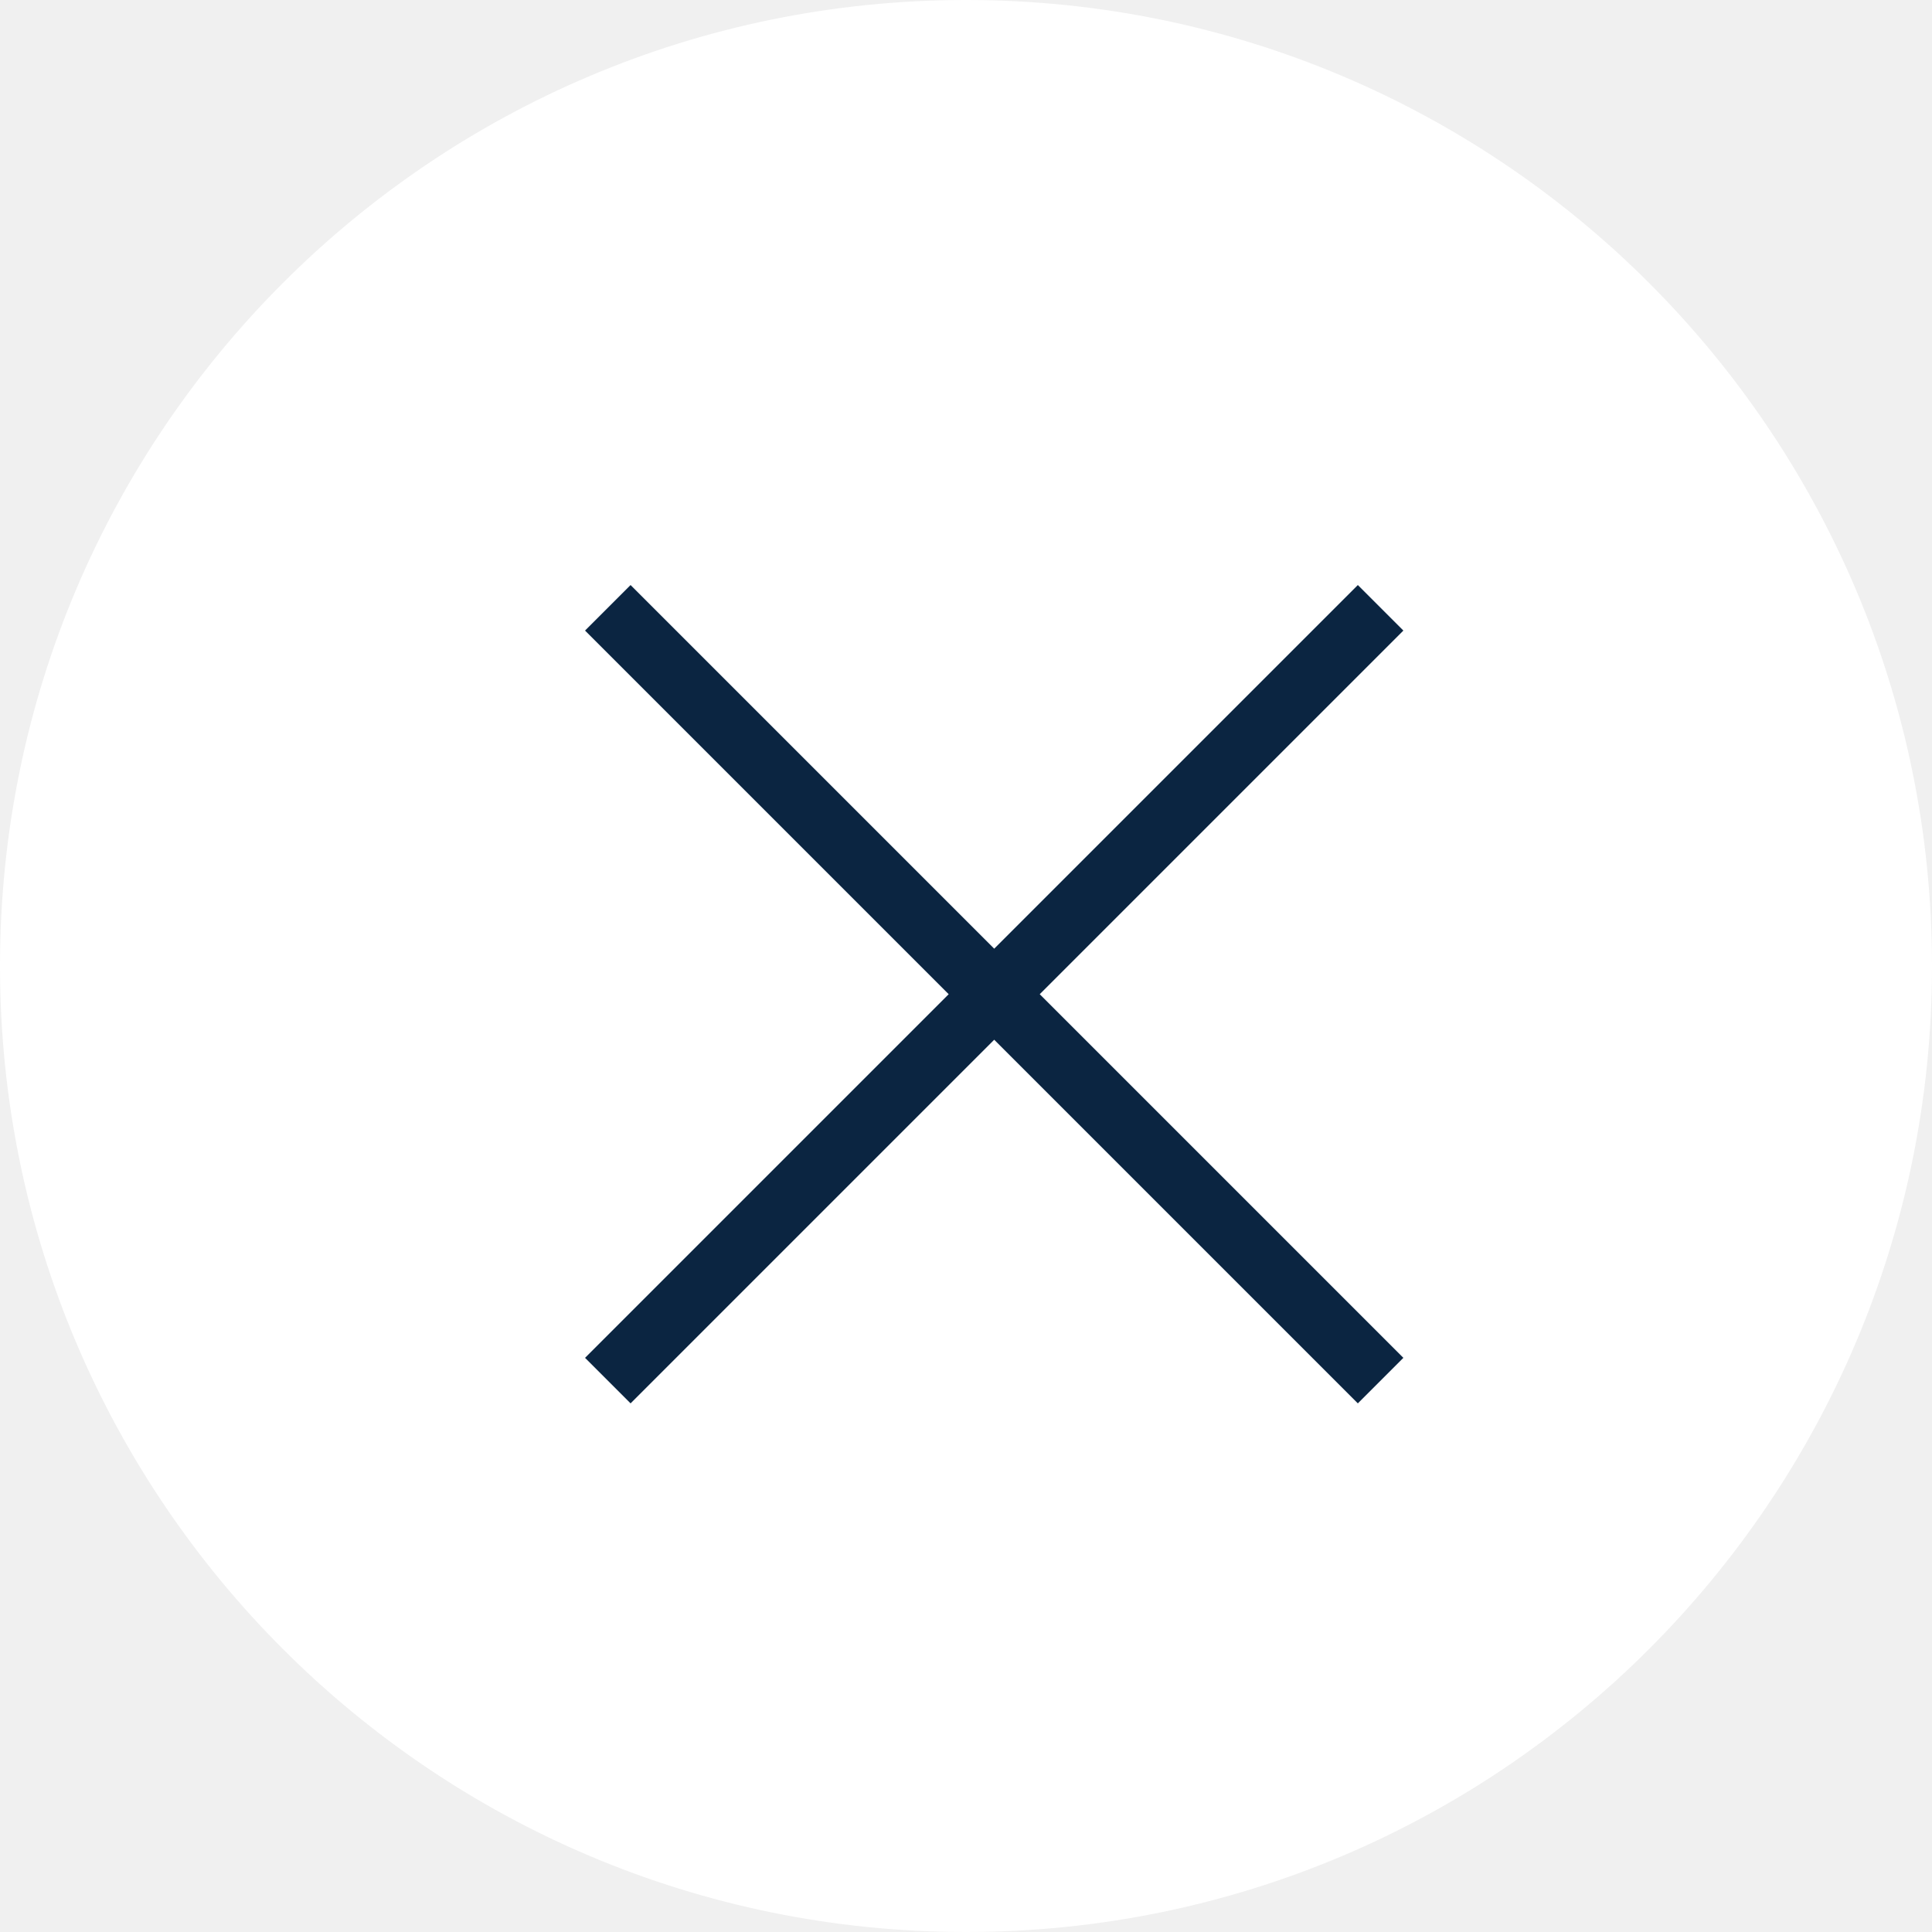
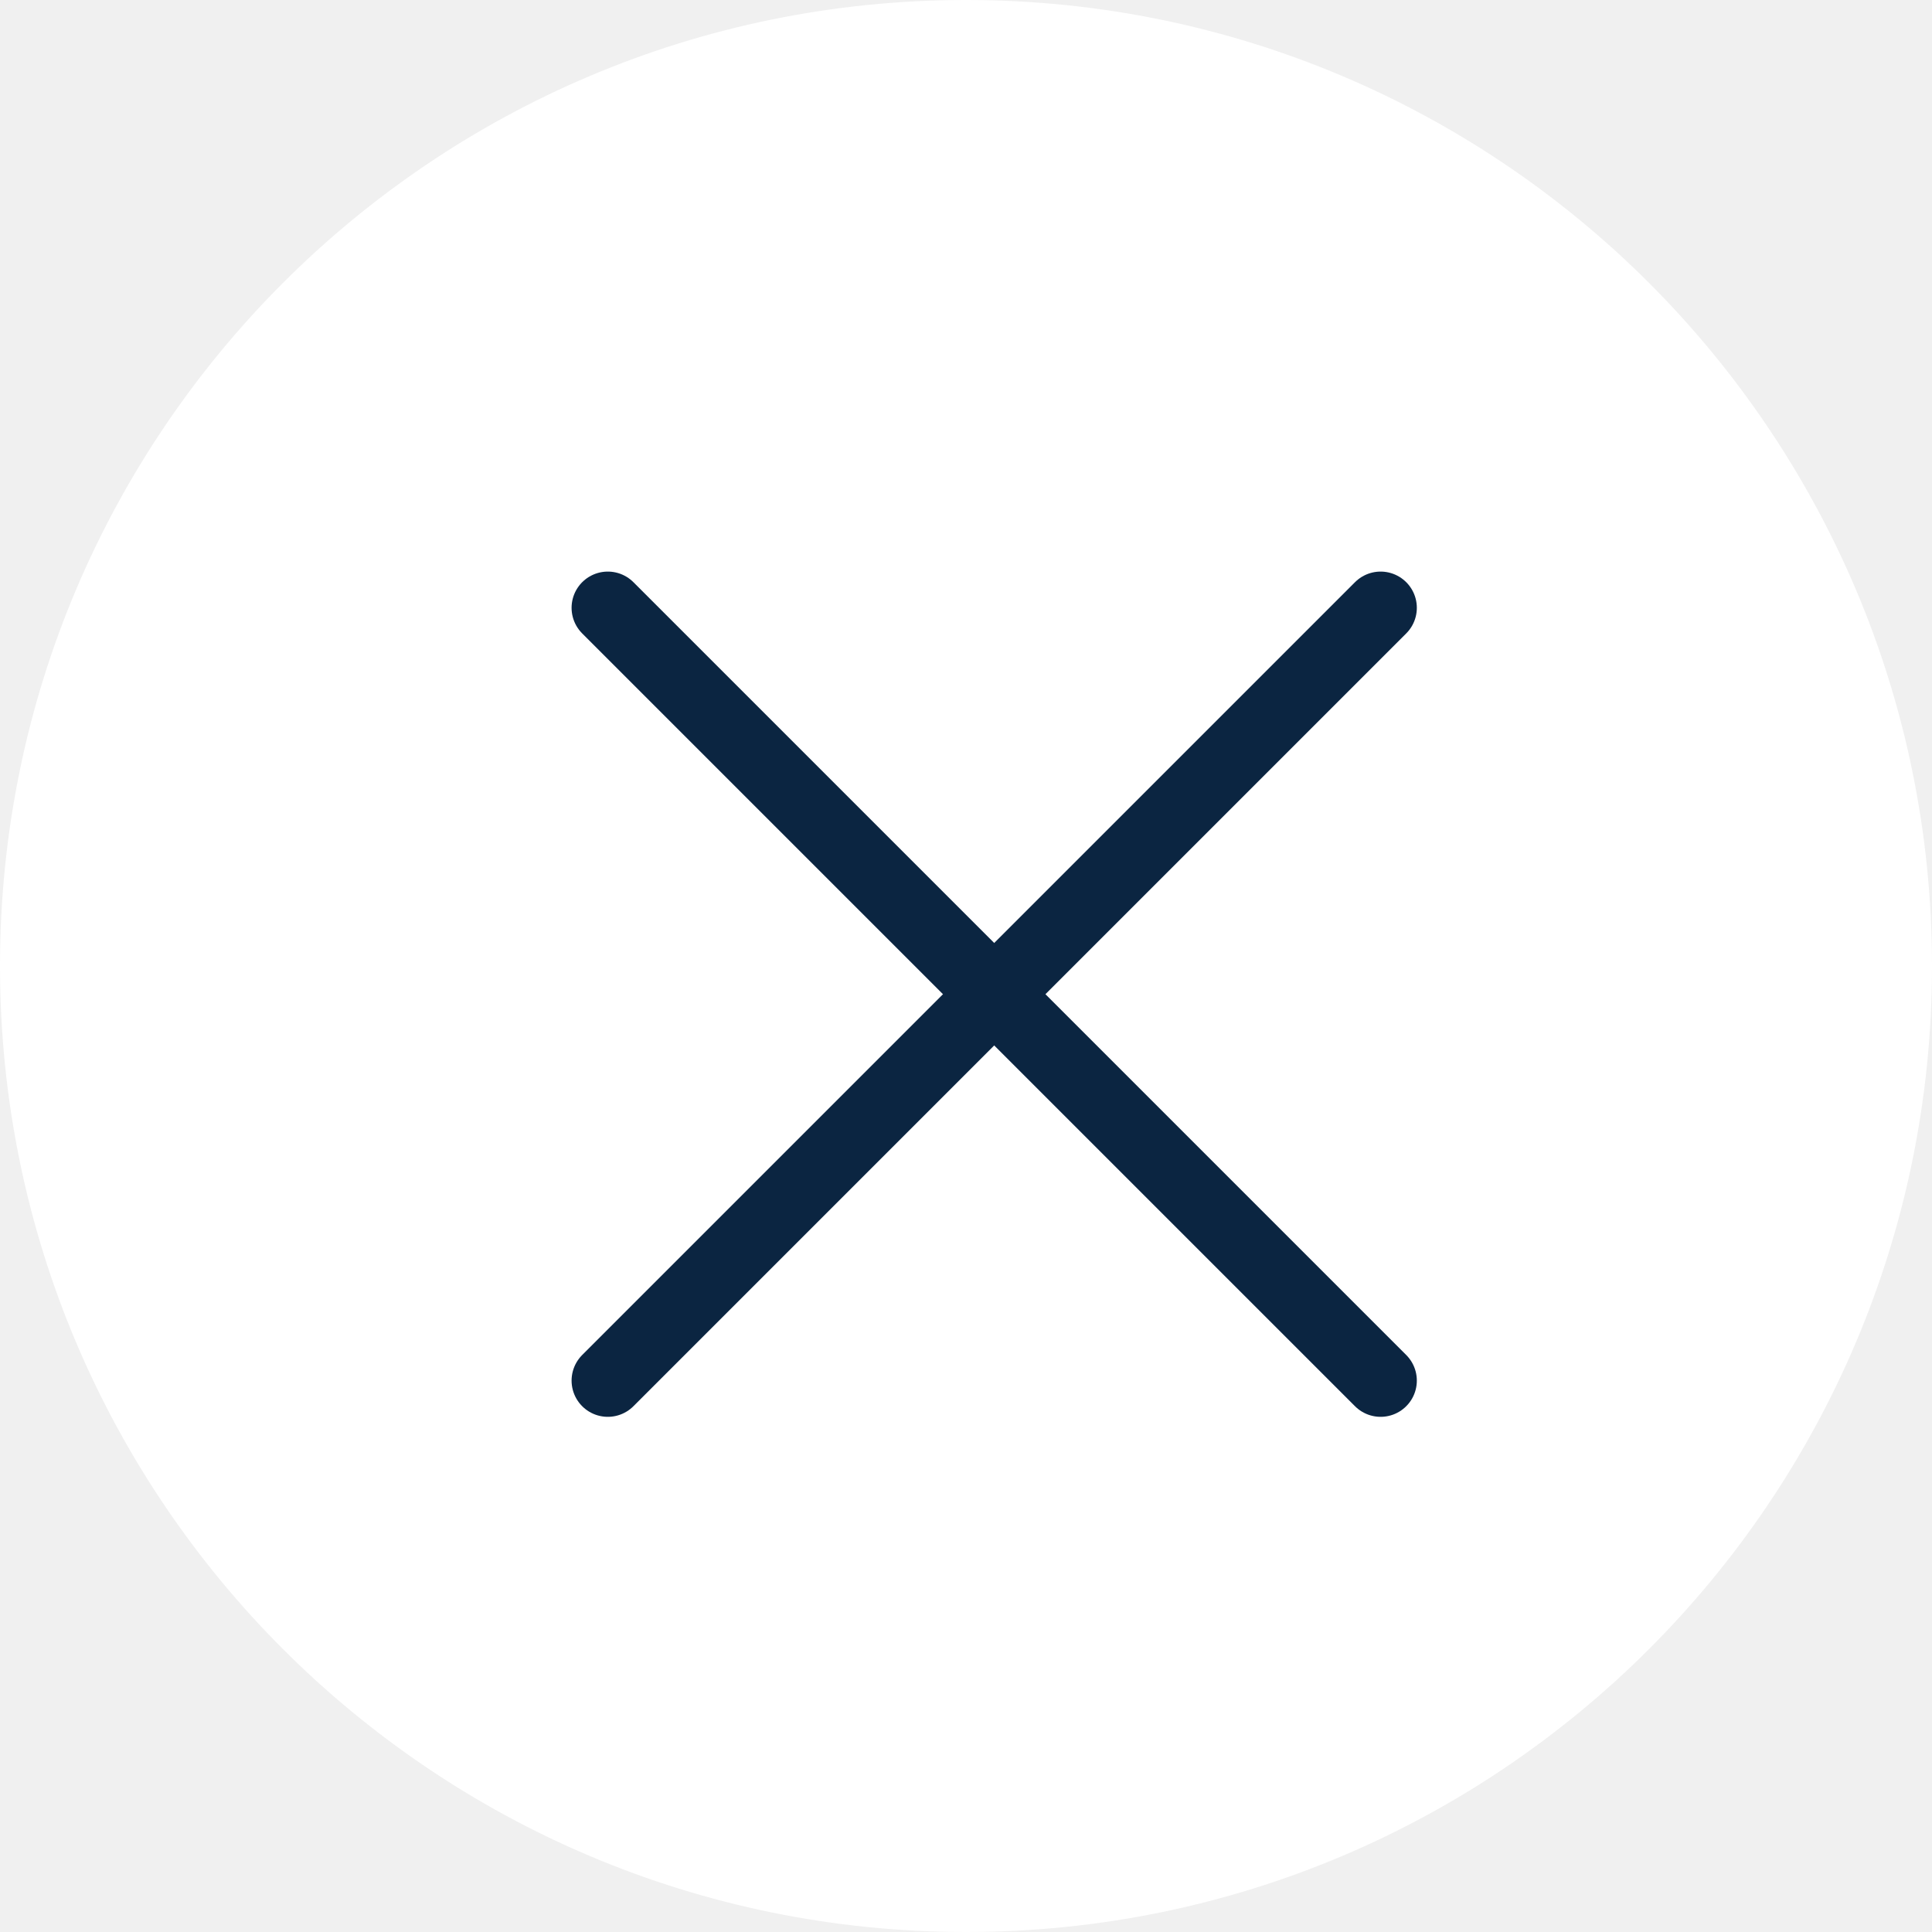
<svg xmlns="http://www.w3.org/2000/svg" width="30" height="30" viewBox="0 0 30 30" fill="none">
-   <path fillRule="evenodd" clipRule="evenodd" d="M15 30C23.284 30 30 23.284 30 15C30 6.716 23.284 0 15 0C6.716 0 0 6.716 0 15C0 23.284 6.716 30 15 30Z" fill="white" />
-   <path d="M9.438 21.438L21.438 9.438" stroke="#0B2541" strokeWidth="1.125" strokeLinecap="round" strokeLinejoin="round" />
-   <path d="M21.438 21.438L9.438 9.438" stroke="#0B2541" strokeWidth="1.125" strokeLinecap="round" strokeLinejoin="round" />
+   <path fill-rule="evenodd" clip-rule="evenodd" d="M15 30C23.284 30 30 23.284 30 15C30 6.716 23.284 0 15 0C6.716 0 0 6.716 0 15C0 23.284 6.716 30 15 30Z" fill="white" />
+   <path d="M9.438 21.438L21.438 9.438" stroke="#0B2541" stroke-width="1.125" stroke-linecap="round" stroke-linejoin="round" />
+   <path d="M21.438 21.438L9.438 9.438" stroke="#0B2541" stroke-width="1.125" stroke-linecap="round" stroke-linejoin="round" />
</svg>
